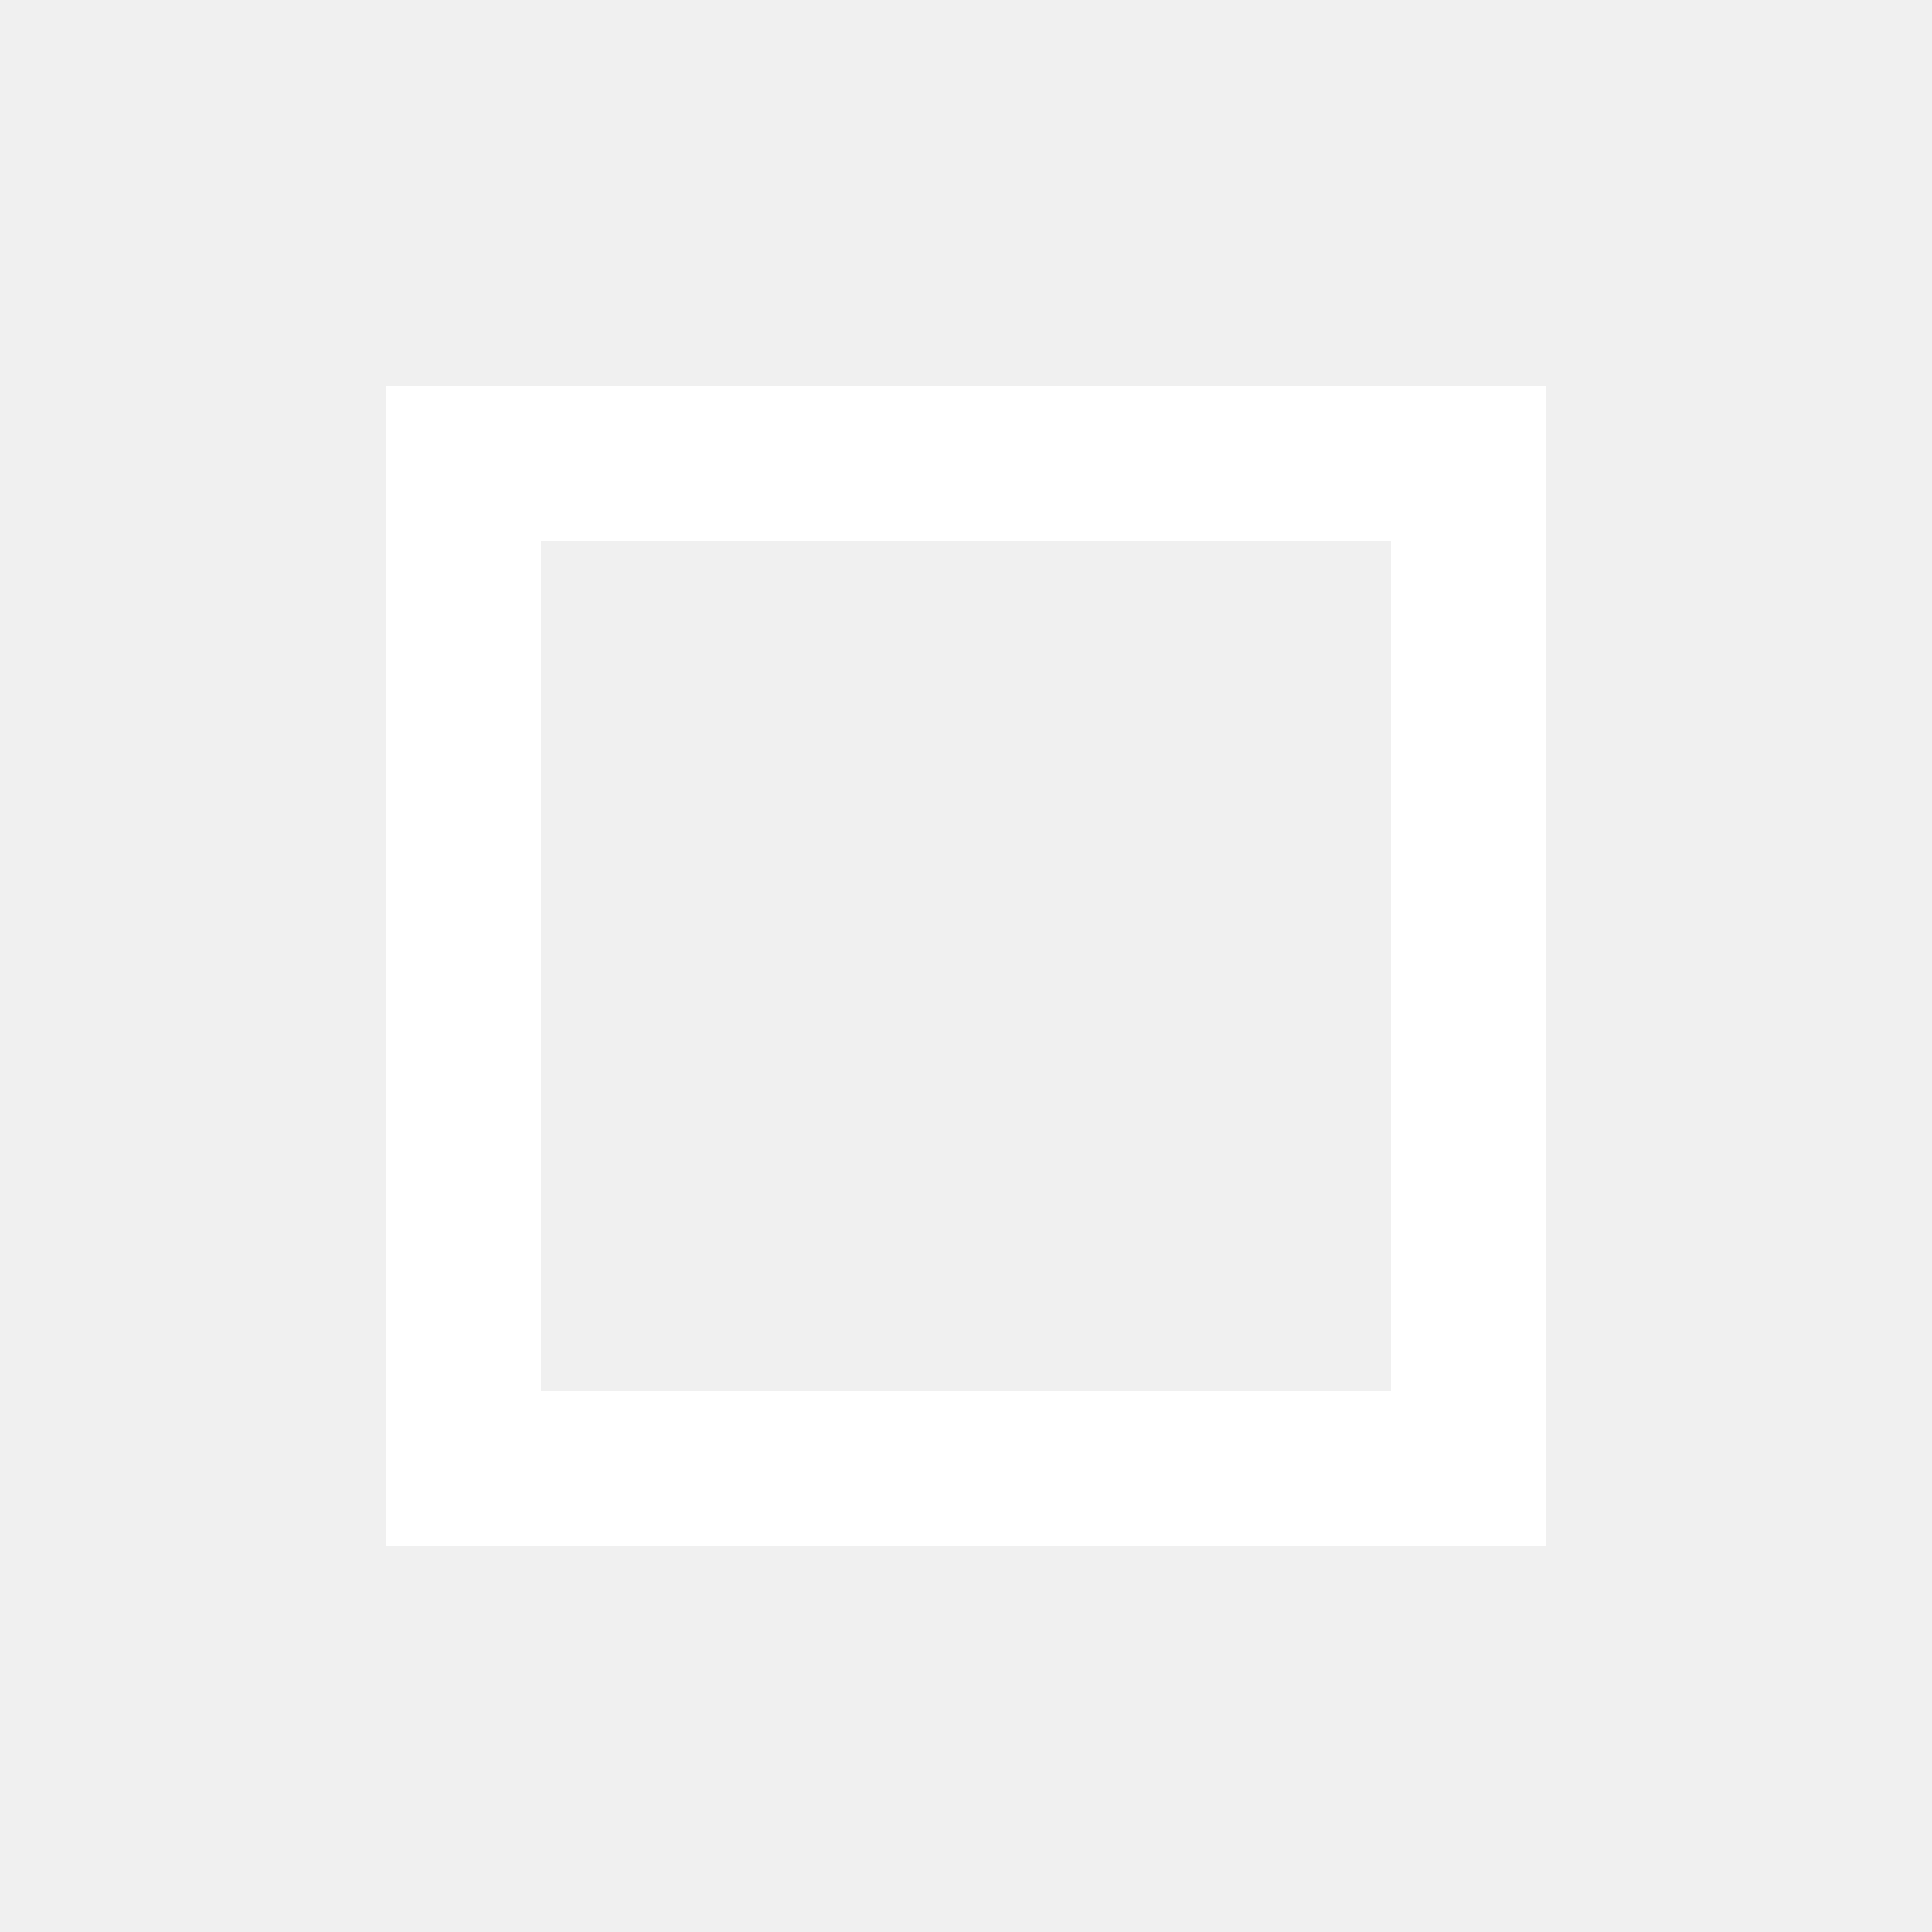
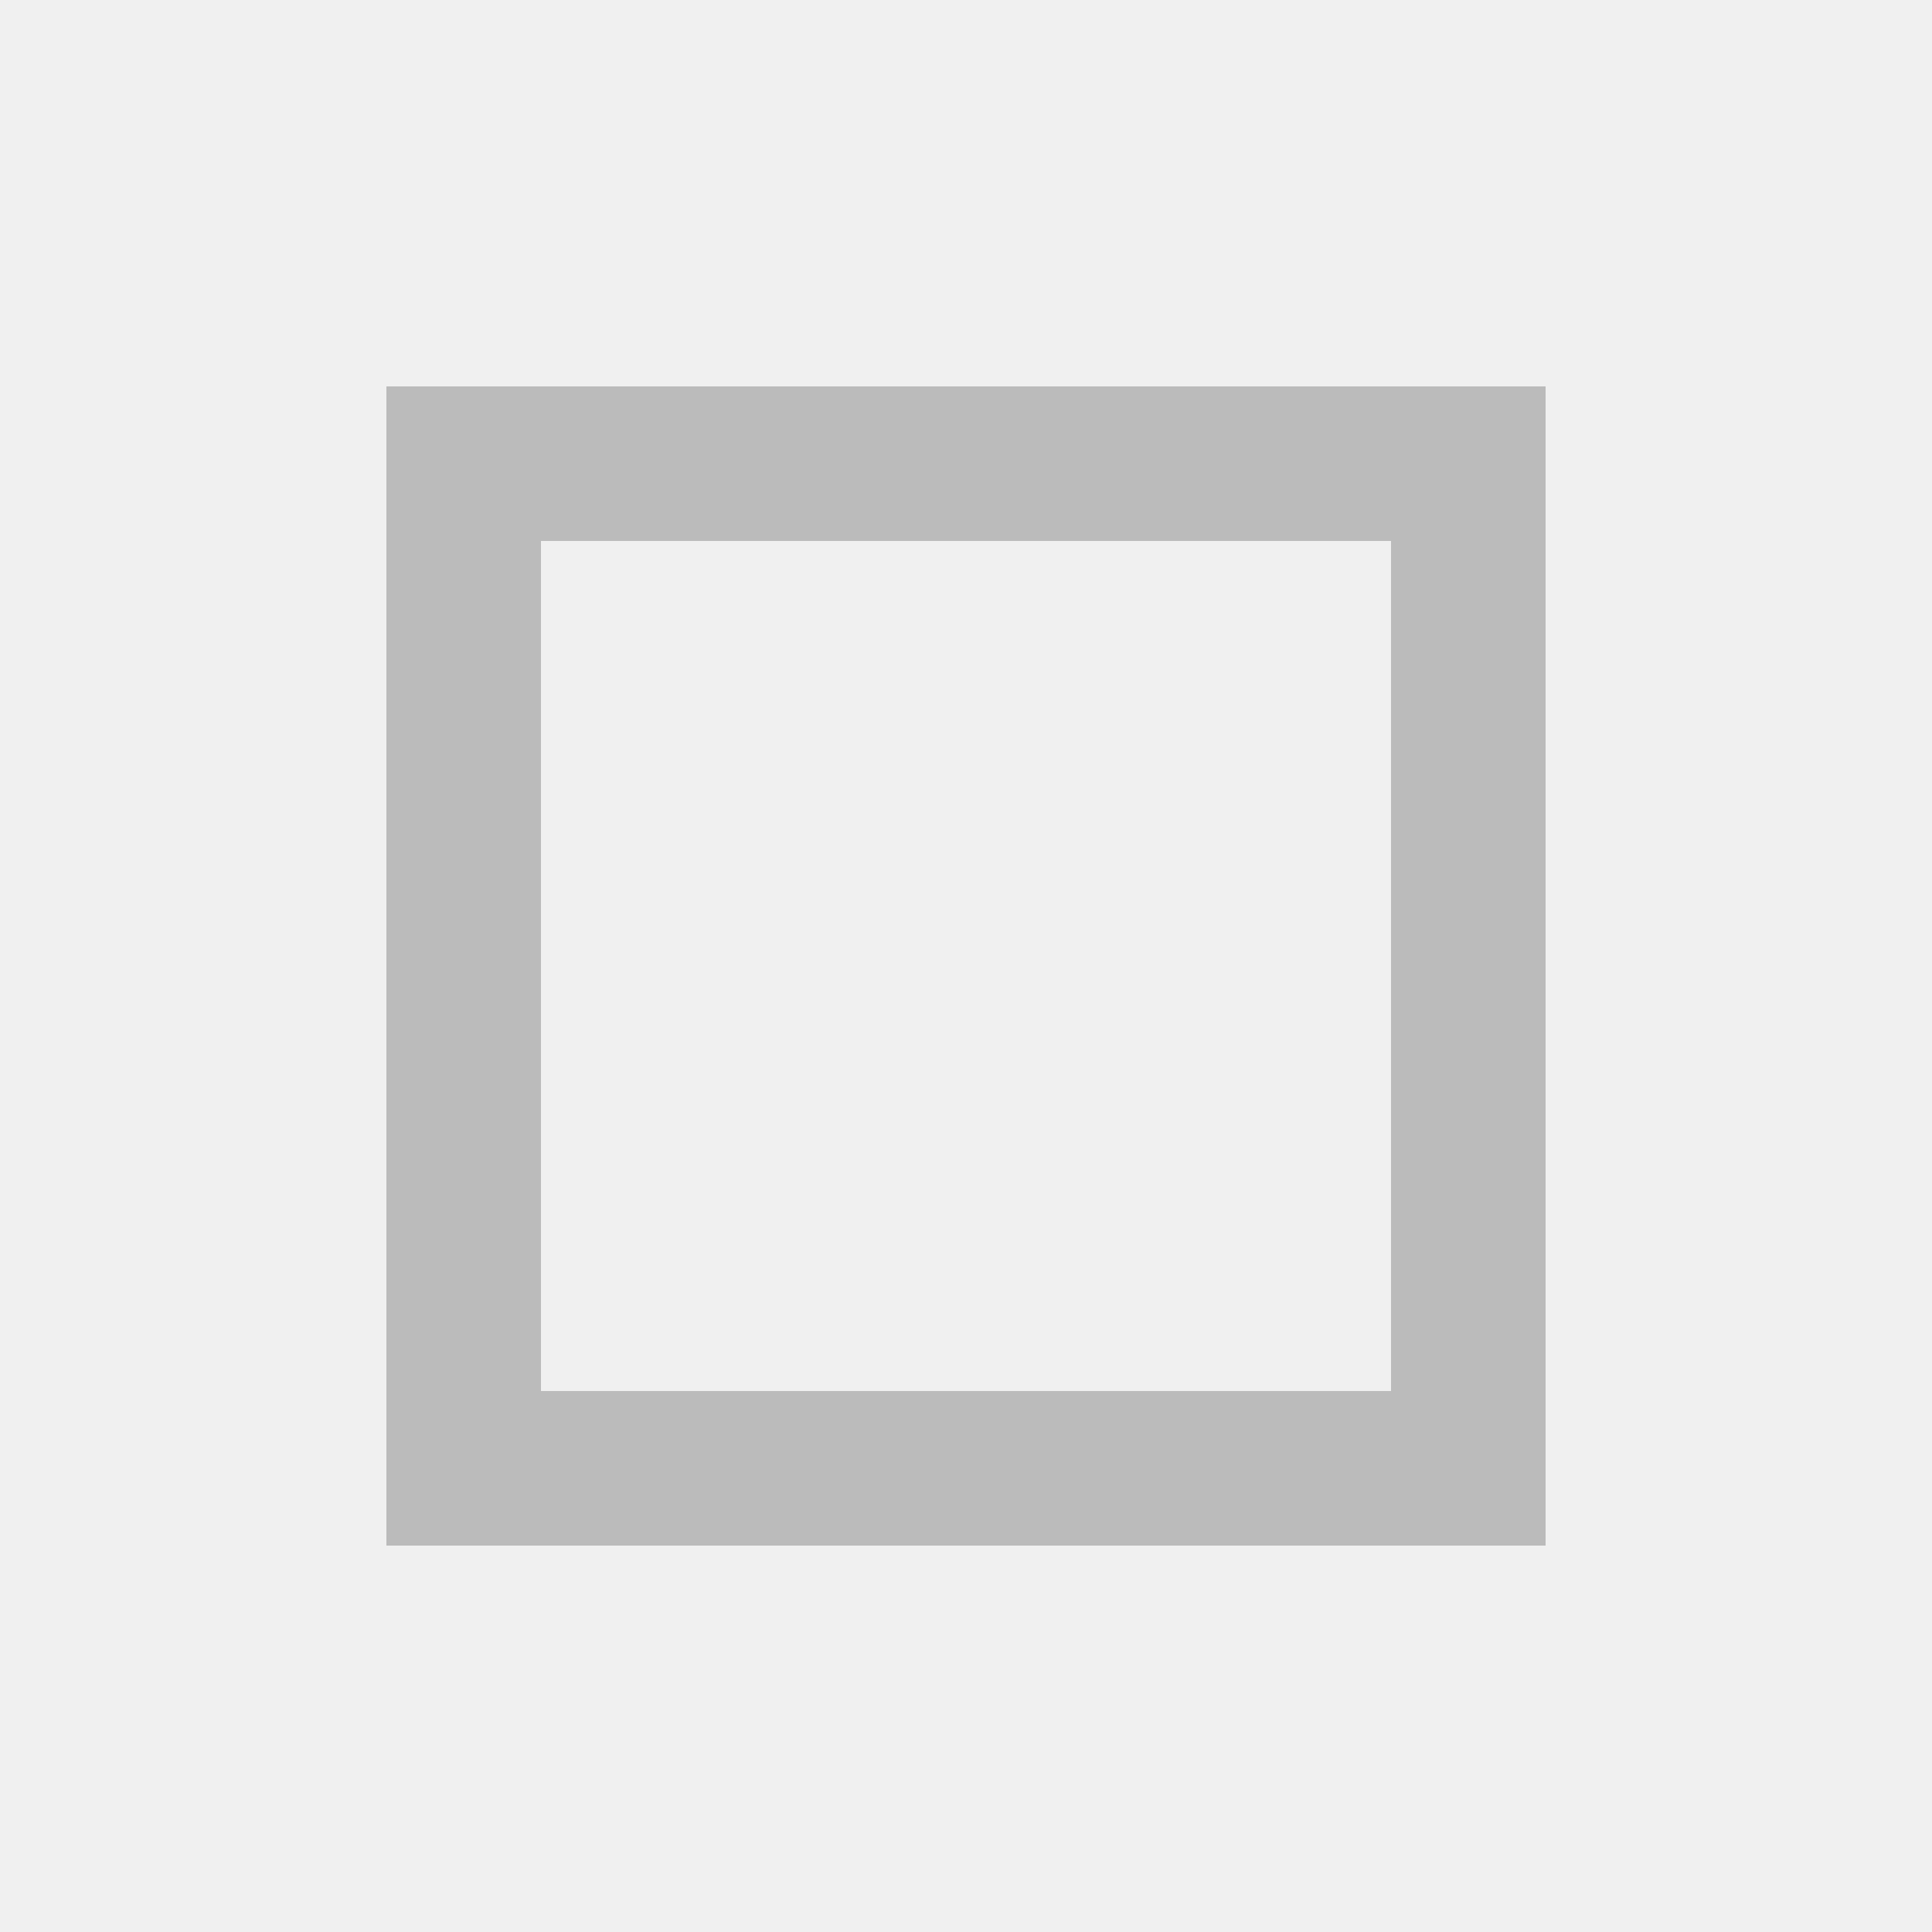
<svg xmlns="http://www.w3.org/2000/svg" preserveAspectRatio="xMidYMid" width="100" height="100" viewBox="0 0 100 100">
  <defs>
    <style>
      .cls-1 {
-         fill: #fff;
+         fill: #bbb;
      }
    </style>
  </defs>
  <rect x="20" y="20" width="8" height="60" class="cls-1" />
  <rect x="20" y="20" width="60" height="8" class="cls-1" />
  <rect x="72" y="20" width="8" height="60" class="cls-1" />
  <rect x="20" y="72" width="60" height="8" class="cls-1" />
</svg>
